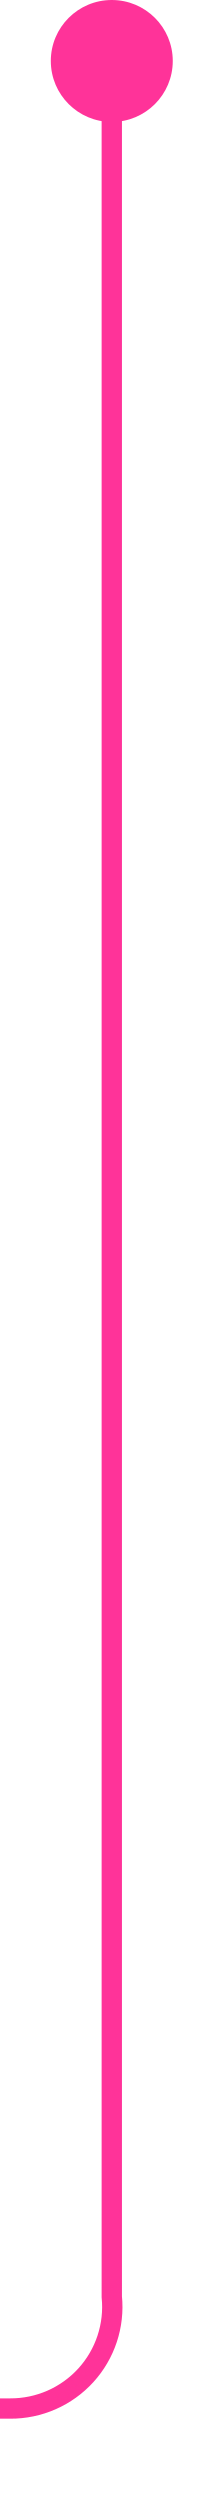
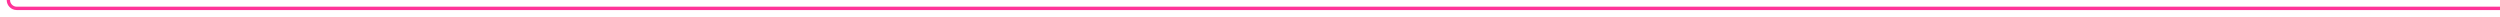
- <svg xmlns="http://www.w3.org/2000/svg" version="1.1" width="10px" height="123px" preserveAspectRatio="xMidYMin meet" viewBox="282 326  8 123">
-   <path d="M 286.5 327  L 286.5 439  A 5 5 0 0 1 281.5 444.5 L -519 444.5  " stroke-width="1" stroke="#ff3399" fill="none" />
-   <path d="M 286.5 326  A 3 3 0 0 0 283.5 329 A 3 3 0 0 0 286.5 332 A 3 3 0 0 0 289.5 329 A 3 3 0 0 0 286.5 326 Z " fill-rule="nonzero" fill="#ff3399" stroke="none" />
+ <svg xmlns="http://www.w3.org/2000/svg" version="1.1" width="1493px" height="10px" preserveAspectRatio="xMinYMid meet" viewBox="335 697  1493 8">
+   <path d="M 1828 701  L 345 701  A 5 5 0 0 1 340 696 L 340 635  A 5 5 0 0 1 345 630 L 350 630  " stroke-width="2" stroke="#ff3399" fill="none" />
</svg>
